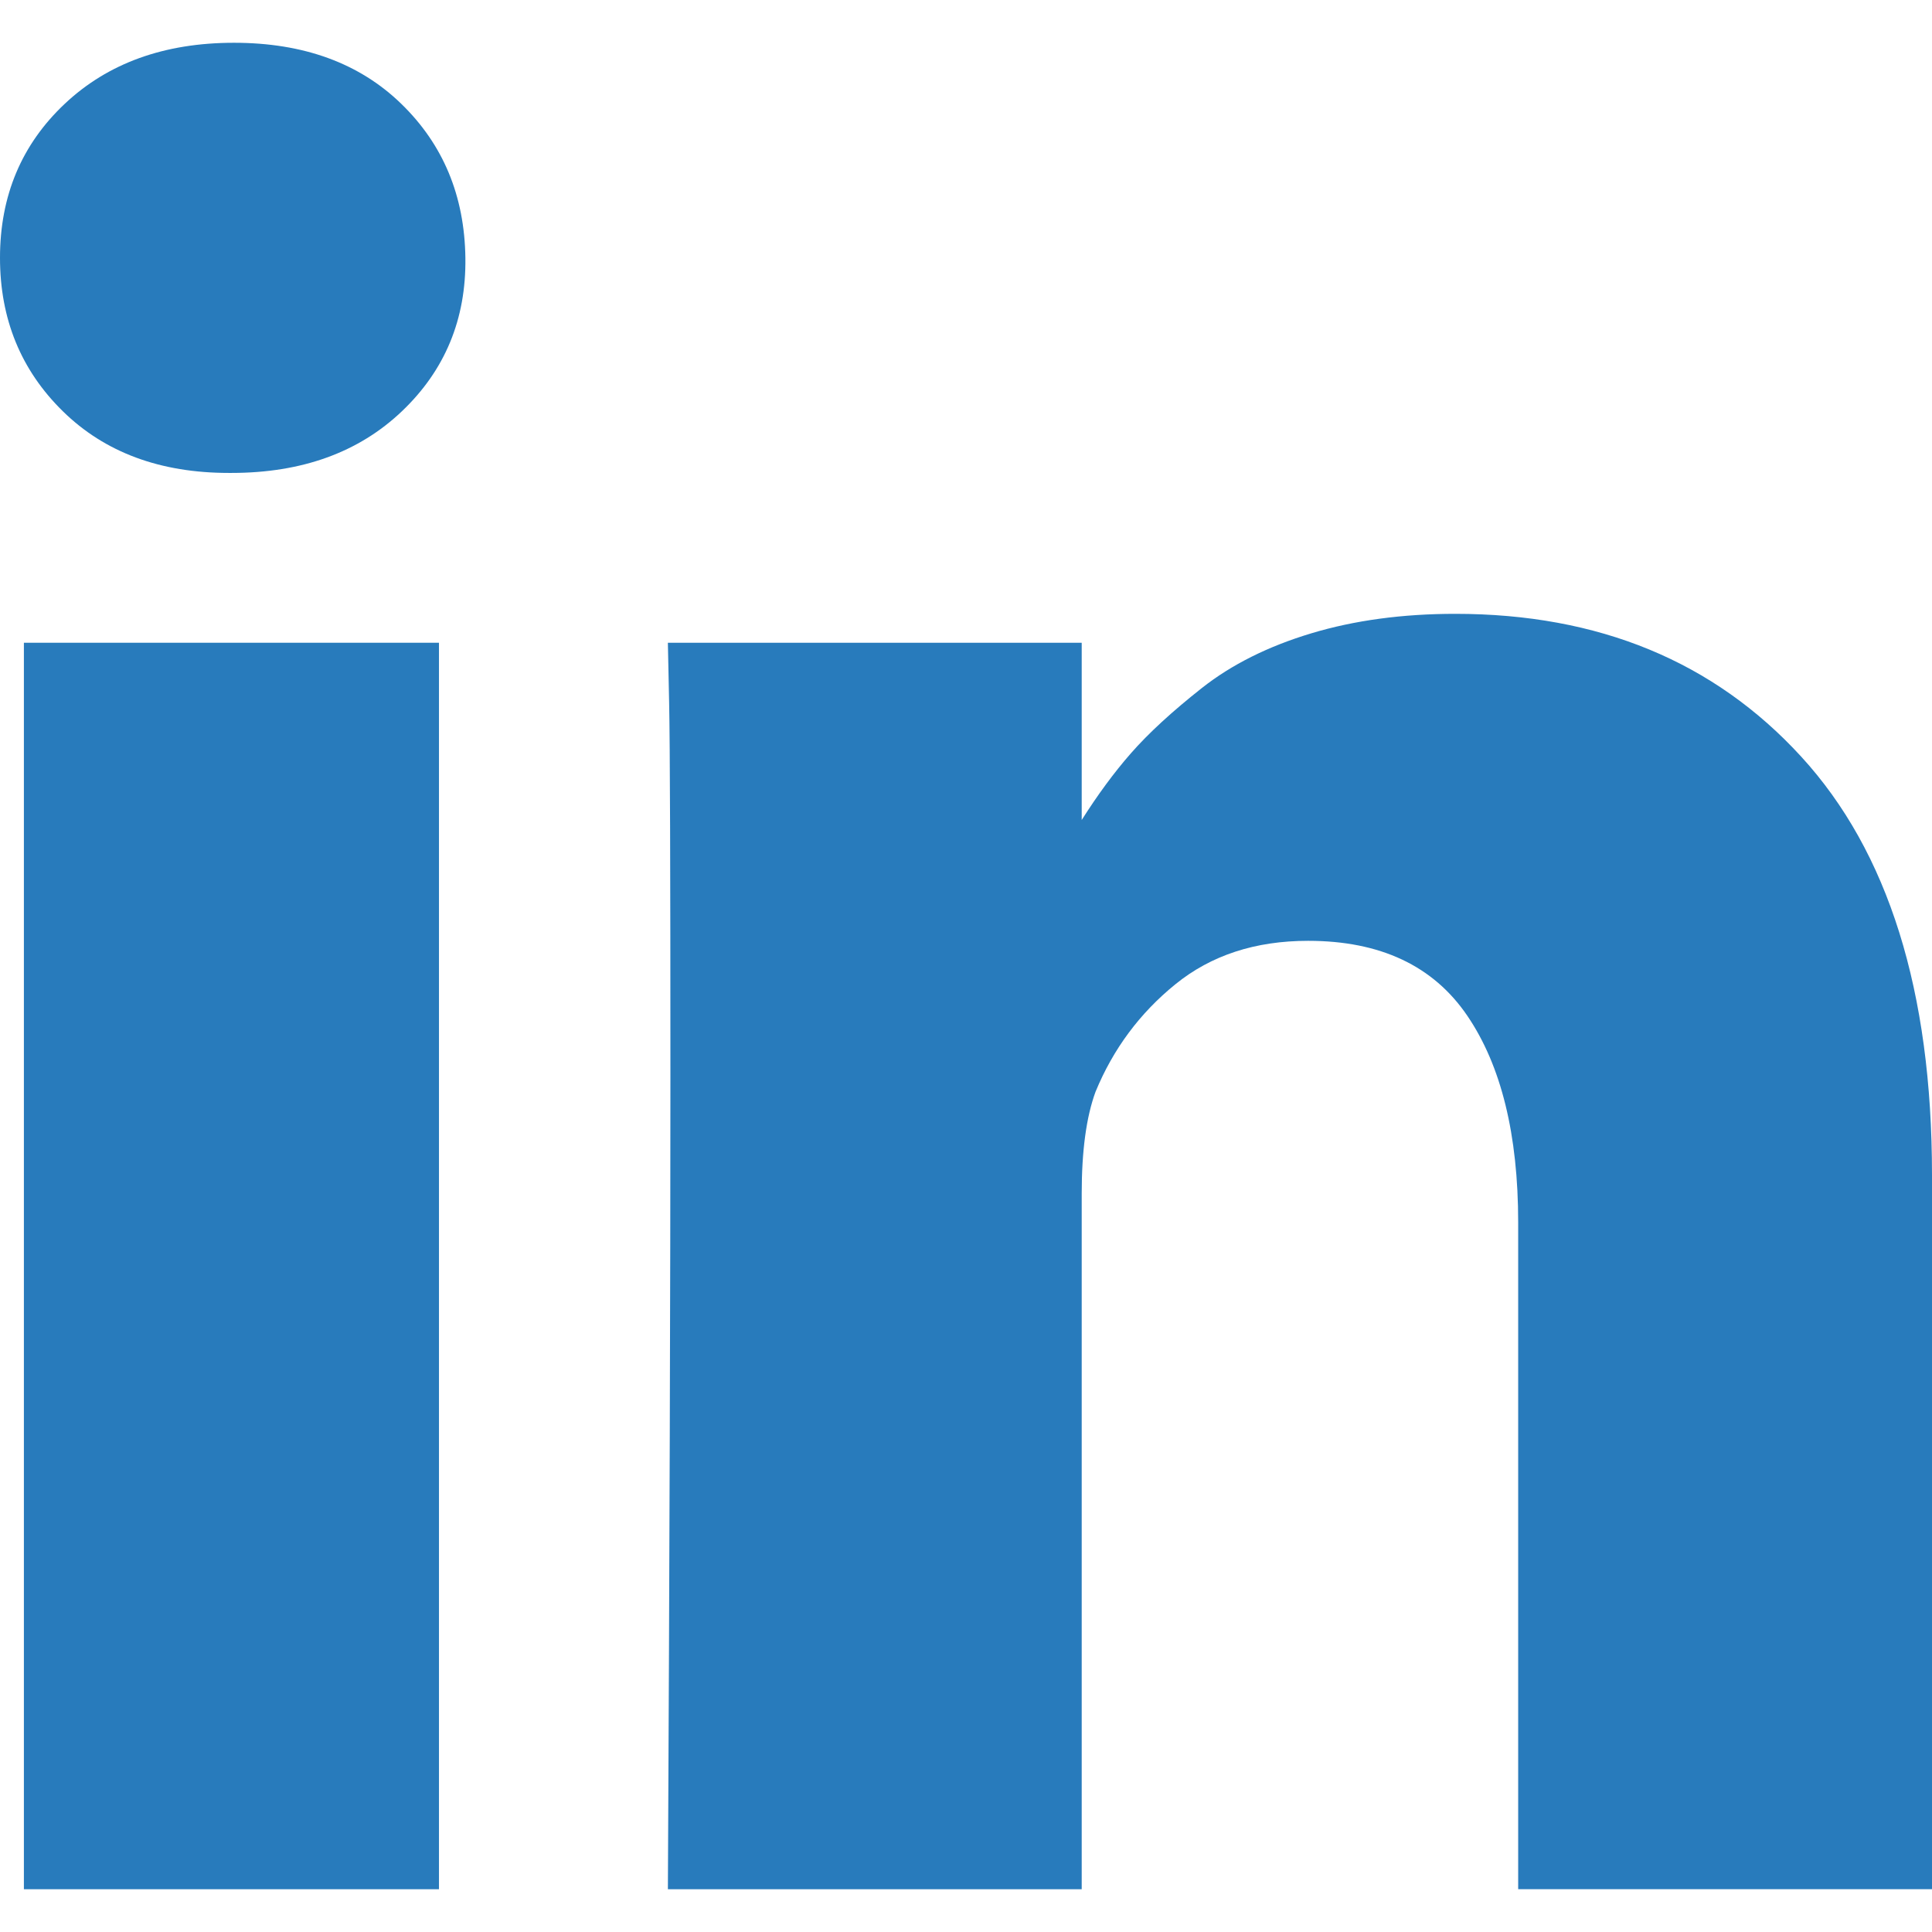
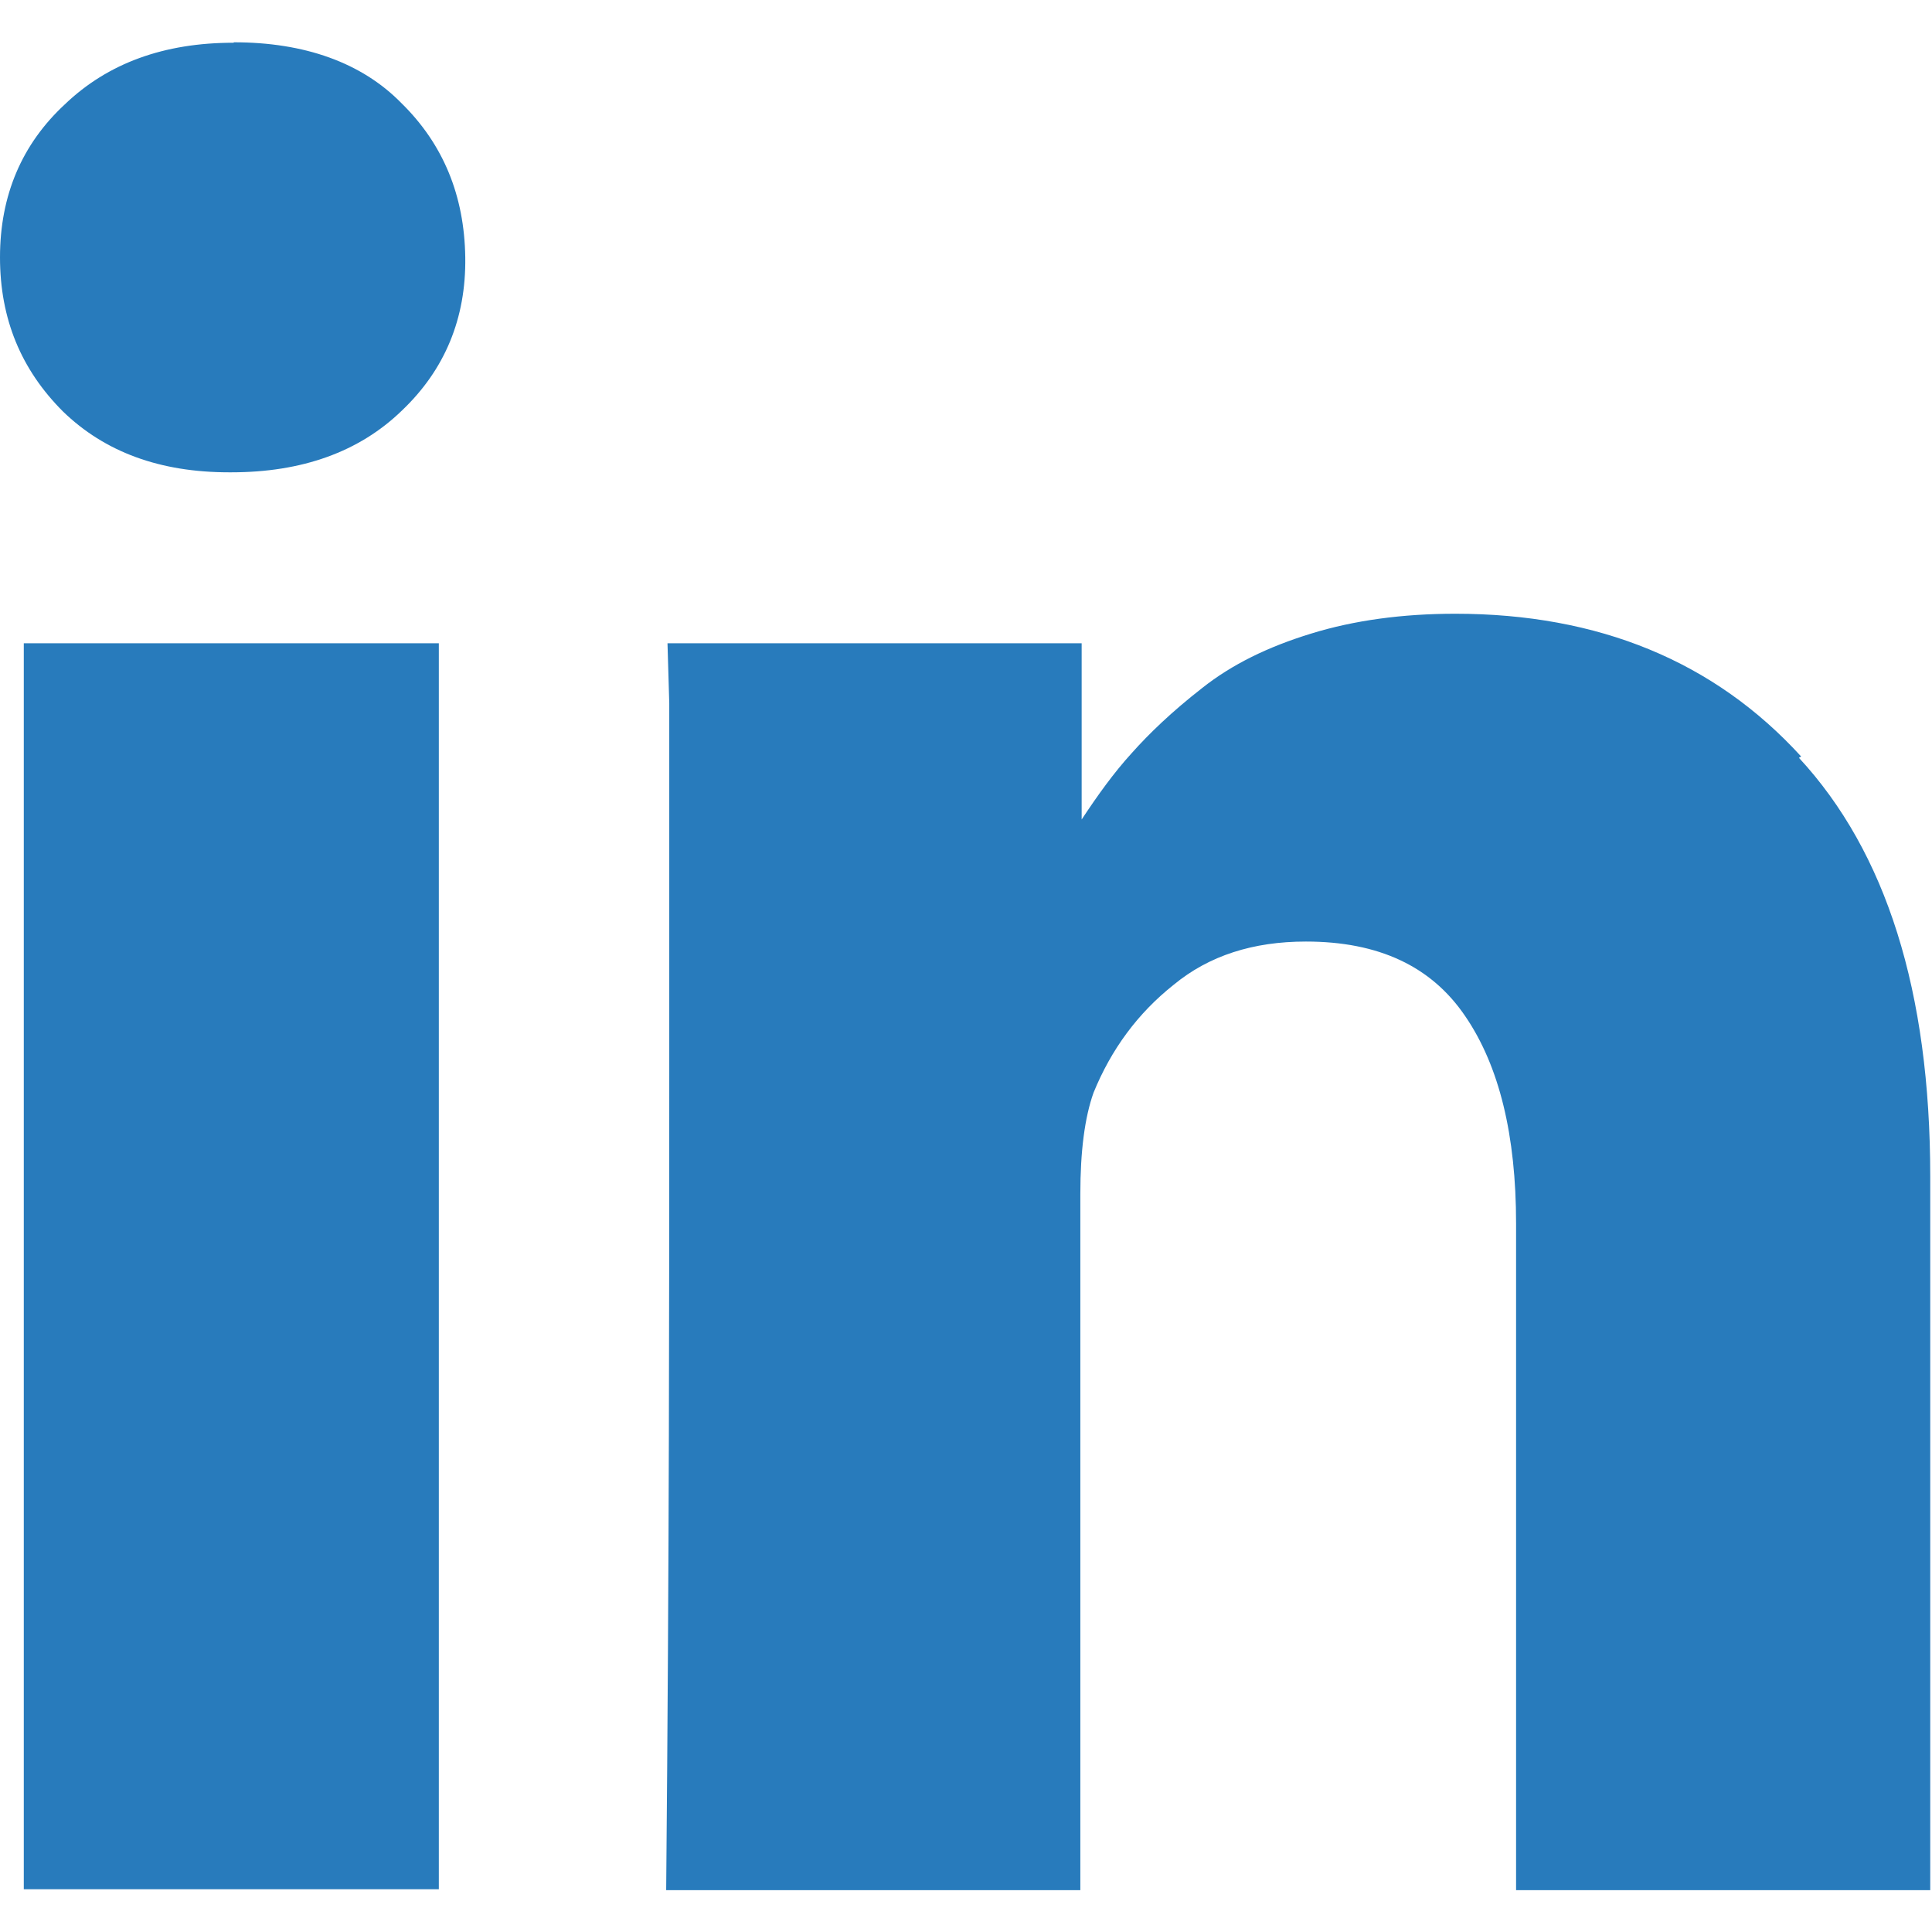
- <svg xmlns="http://www.w3.org/2000/svg" version="1.1" id="Capa_1" x="0px" y="0px" width="512px" height="512px" viewBox="0 0 438.536 438.535" style="enable-background:new 0 0 438.536 438.535;" xml:space="preserve">
-   <g>
-     <g>
-       <rect x="5.424" y="145.895" width="94.216" height="282.932" fill="#287bbc" />
-       <path d="M408.842,171.739c-19.791-21.604-45.967-32.408-78.512-32.408c-11.991,0-22.891,1.475-32.695,4.427    c-9.801,2.95-18.079,7.089-24.838,12.419c-6.755,5.33-12.135,10.278-16.129,14.844c-3.798,4.337-7.512,9.389-11.136,15.104    v-40.232h-93.935l0.288,13.706c0.193,9.139,0.288,37.307,0.288,84.508c0,47.205-0.19,108.777-0.572,184.722h93.931V270.942    c0-9.705,1.041-17.412,3.139-23.127c4-9.712,10.037-17.843,18.131-24.407c8.093-6.572,18.13-9.855,30.125-9.855    c16.364,0,28.407,5.662,36.117,16.987c7.707,11.324,11.561,26.98,11.561,46.966V428.82h93.931V266.664    C438.529,224.976,428.639,193.336,408.842,171.739z" fill="#287bbc" />
-       <path d="M53.103,9.708c-15.796,0-28.595,4.619-38.4,13.848C4.899,32.787,0,44.441,0,58.529c0,13.891,4.758,25.505,14.275,34.829    c9.514,9.325,22.078,13.99,37.685,13.99h0.571c15.99,0,28.887-4.661,38.688-13.99c9.801-9.324,14.606-20.934,14.417-34.829    c-0.19-14.087-5.047-25.742-14.561-34.973C81.562,14.323,68.9,9.708,53.103,9.708z" fill="#287bbc" />
-     </g>
-   </g>
-   <g>
- </g>
-   <g>
- </g>
-   <g>
- </g>
-   <g>
- </g>
-   <g>
- </g>
-   <g>
- </g>
-   <g>
- </g>
-   <g>
- </g>
-   <g>
- </g>
-   <g>
- </g>
-   <g>
- </g>
-   <g>
- </g>
-   <g>
- </g>
-   <g>
- </g>
-   <g>
- </g>
+ <svg xmlns="http://www.w3.org/2000/svg" viewBox="0 0 438.5 438.5">
+   <path d="M5.4 146h94.2v282.8H5.4zm403.4 25.7c-19.7-21.6-46-32.4-78.5-32.4-12 0-23 1.5-32.7 4.5-9.8 3-18 7-24.8 12.4-6.8 5.3-12 10.3-16 14.8-4 4.4-7.6 9.4-11.3 15v-40h-94l.4 13.6V244c0 47.4 0 109-.7 185h94V271c0-9.7 1-17.4 3-23 4-9.8 10-18 18.2-24.5 8-6.6 18-9.8 30-9.8 16.5 0 28.5 5.6 36.2 17 7.7 11.3 11.5 27 11.5 47V429h94V267c0-42-10-73.6-29.8-95zM53 9.7c-15.7 0-28.5 4.6-38.3 14C5 32.7 0 44.3 0 58.4c0 14 4.8 25.5 14.3 35 9.5 9.2 22 13.8 37.7 13.8h.5c16 0 29-4.6 38.7-14 9.8-9.3 14.6-21 14.4-34.8-.2-14-5-25.7-14.5-35-9-9.2-22-13.8-38-13.8z" fill="#287bbc" />
</svg>
